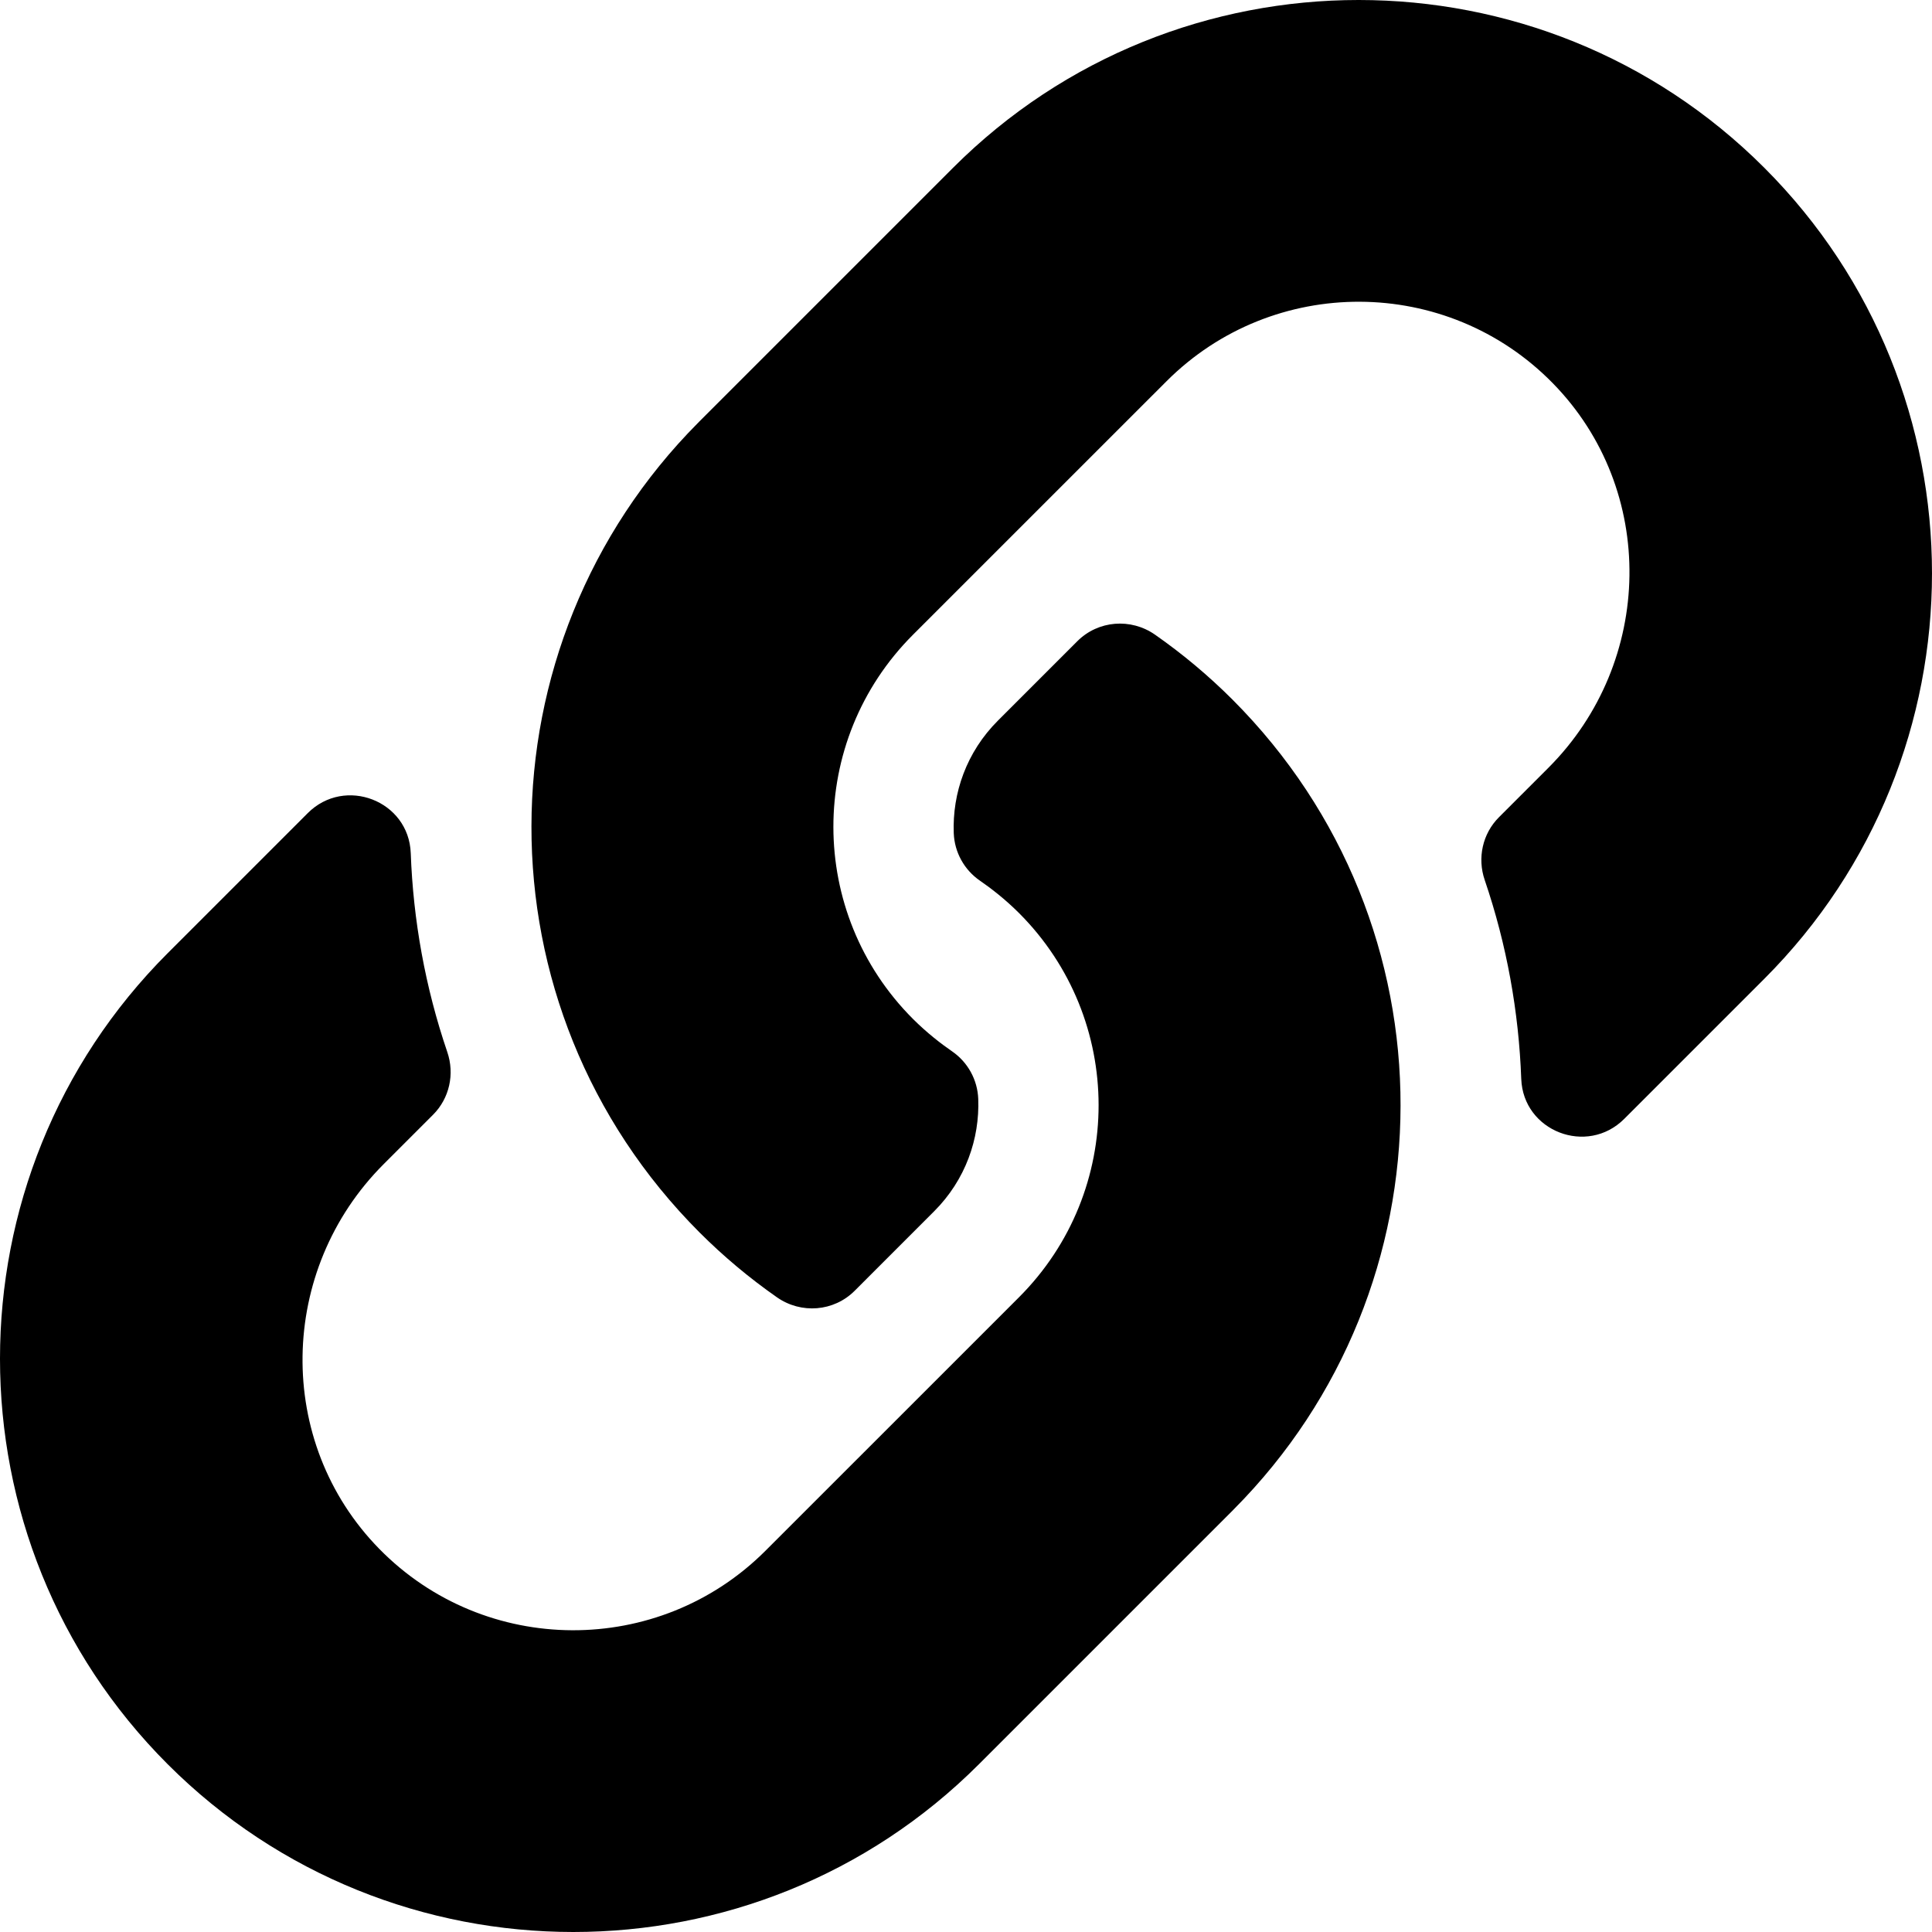
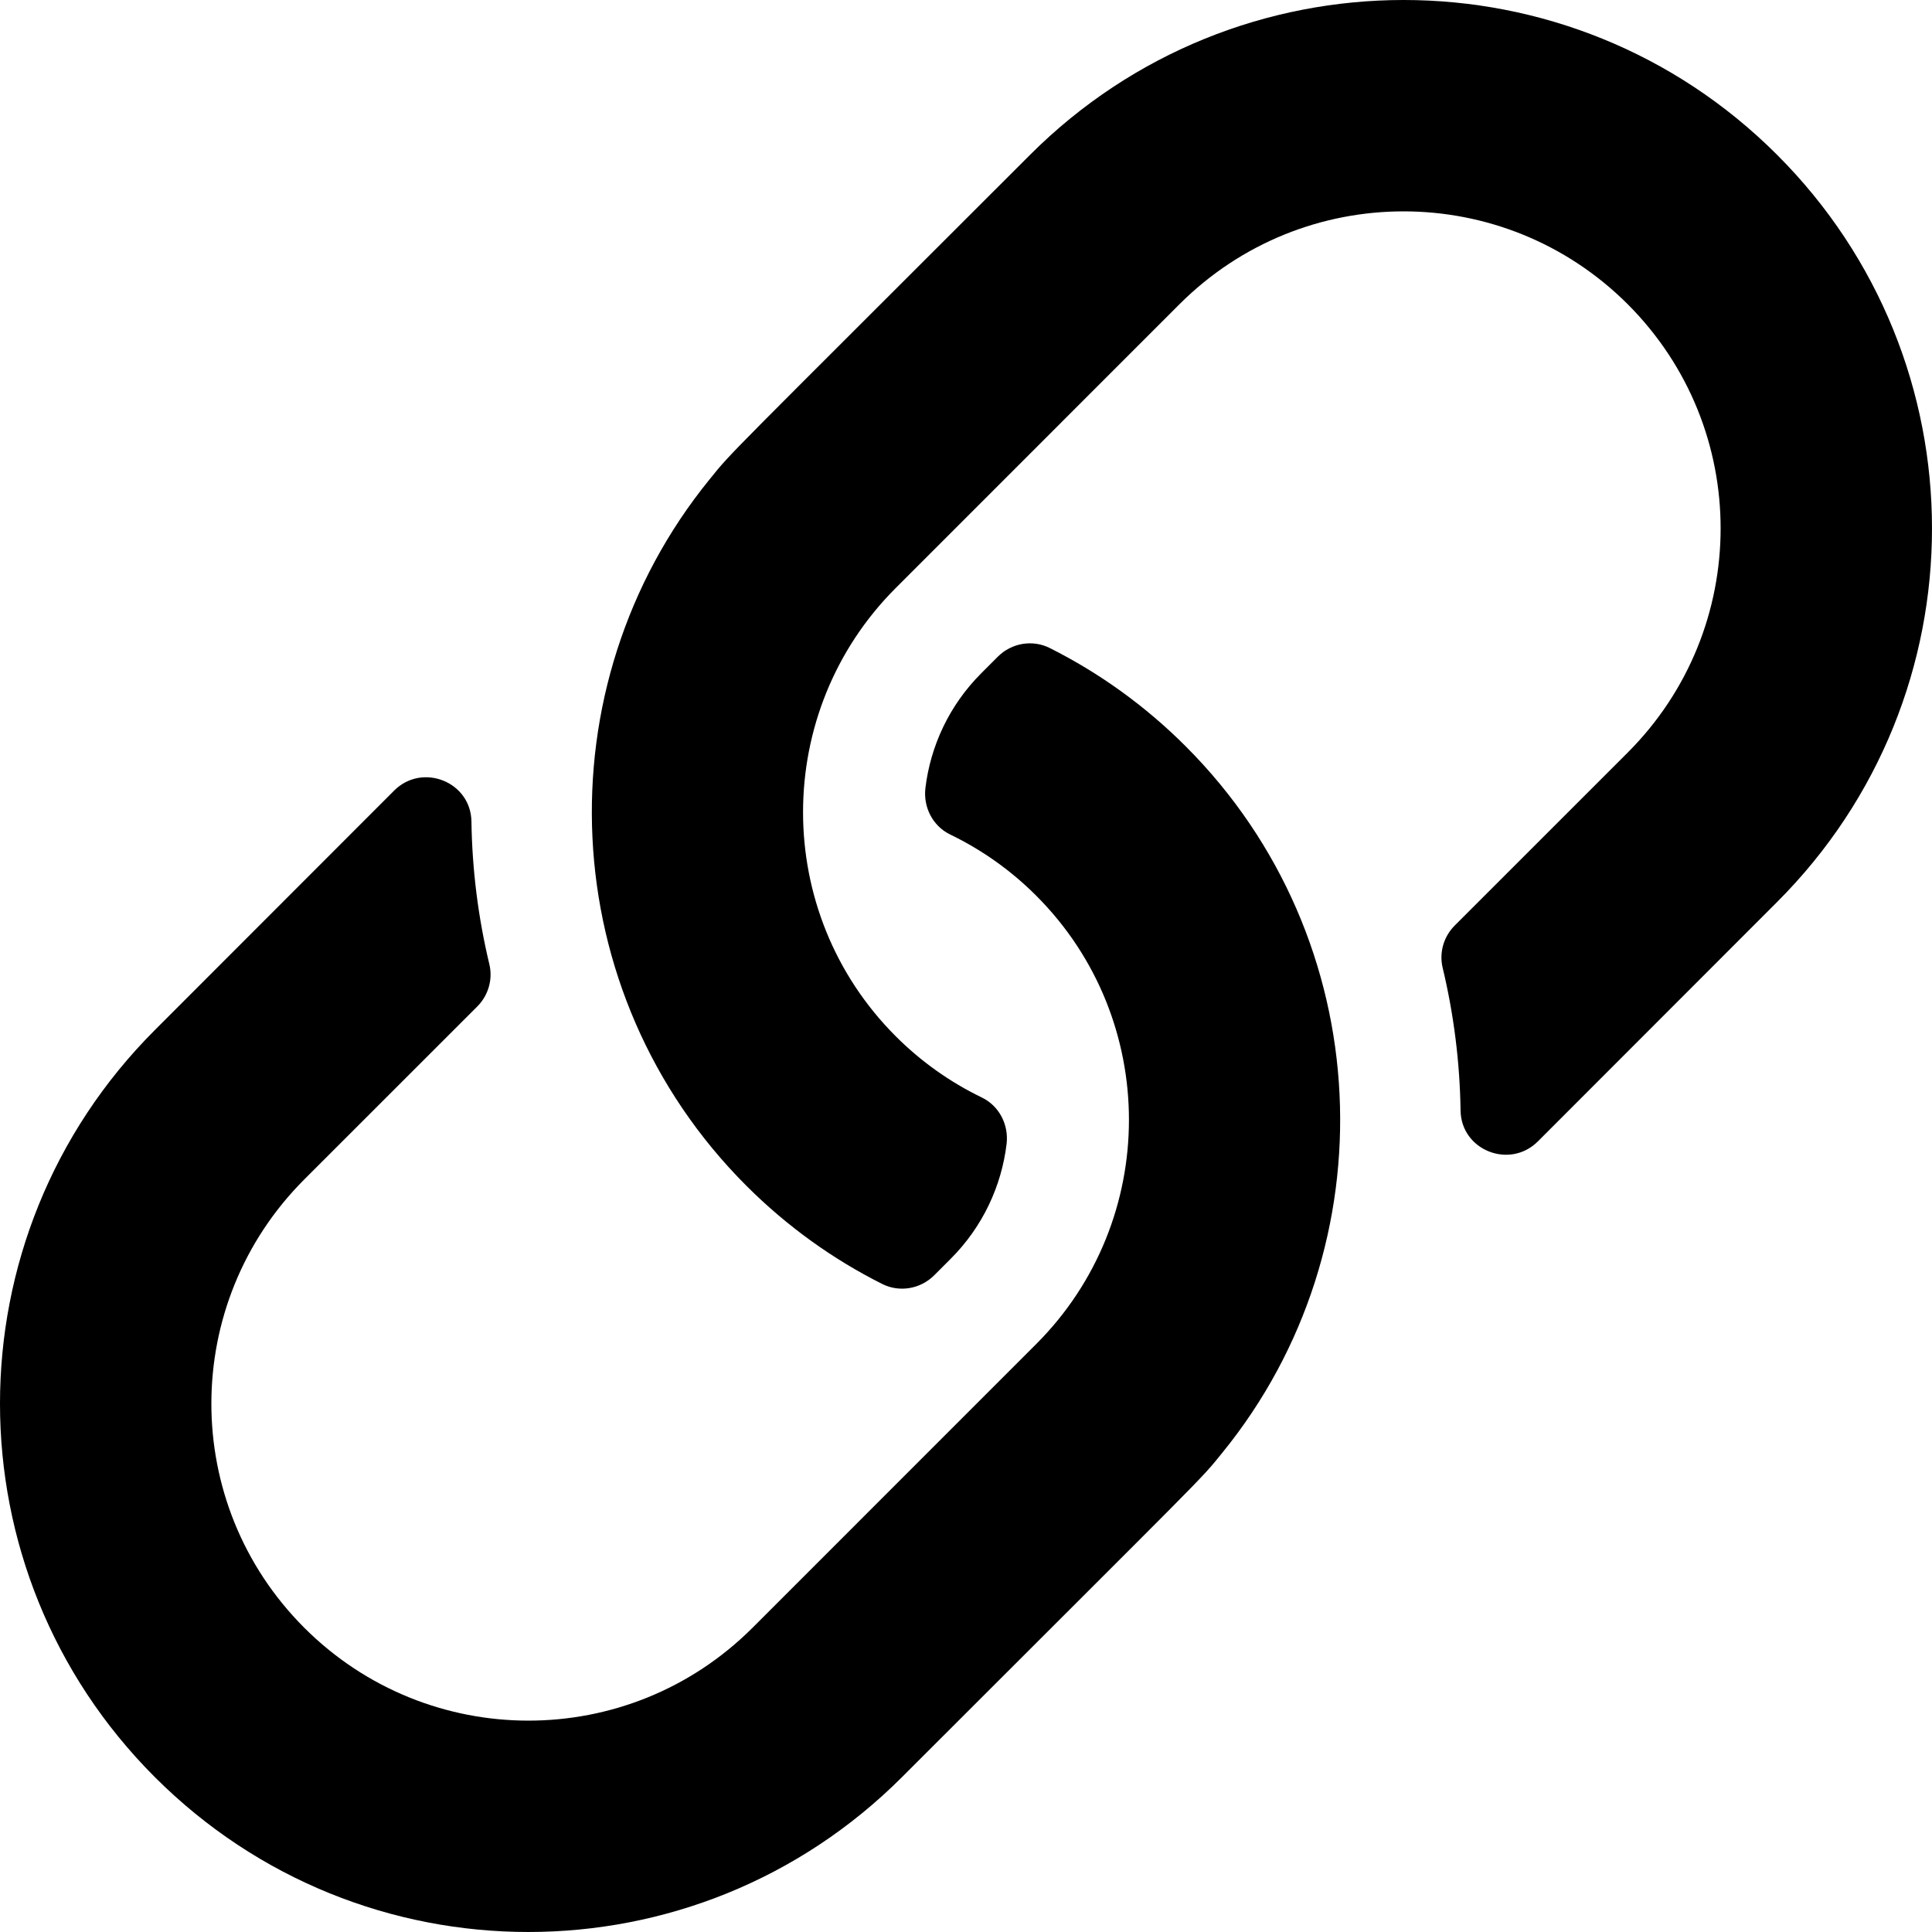
<svg xmlns="http://www.w3.org/2000/svg" viewBox="0 0 512 512">
-   <path d="M326.612 185.391c59.747 59.809 58.927 155.698.36 214.59-.11.12-.24.25-.36.37l-67.2 67.2c-59.27 59.27-155.699 59.262-214.96 0-59.27-59.26-59.27-155.7 0-214.96l37.106-37.106c9.84-9.84 26.786-3.3 27.294 10.606.648 17.722 3.826 35.527 9.69 52.721 1.986 5.822.567 12.262-3.783 16.612l-13.087 13.087c-28.026 28.026-28.905 73.66-1.155 101.96 28.024 28.579 74.086 28.749 102.325.51l67.2-67.19c28.191-28.191 28.073-73.757 0-101.83-3.701-3.694-7.429-6.564-10.341-8.569a16.037 16.037 0 0 1-6.947-12.606c-.396-10.567 3.348-21.456 11.698-29.806l21.054-21.055c5.521-5.521 14.182-6.199 20.584-1.731a152.482 152.482 0 0 1 20.522 17.197zM467.547 44.449c-59.261-59.262-155.69-59.27-214.96 0l-67.2 67.2c-.12.12-.25.25-.36.37-58.566 58.892-59.387 154.781.36 214.59a152.454 152.454 0 0 0 20.521 17.196c6.402 4.468 15.064 3.789 20.584-1.731l21.054-21.055c8.35-8.35 12.094-19.239 11.698-29.806a16.037 16.037 0 0 0-6.947-12.606c-2.912-2.005-6.64-4.875-10.341-8.569-28.073-28.073-28.191-73.639 0-101.83l67.2-67.19c28.239-28.239 74.3-28.069 102.325.51 27.75 28.3 26.872 73.934-1.155 101.96l-13.087 13.087c-4.35 4.35-5.769 10.79-3.783 16.612 5.864 17.194 9.042 34.999 9.69 52.721.509 13.906 17.454 20.446 27.294 10.606l37.106-37.106c59.271-59.259 59.271-155.699.001-214.959z" />
+   <path d="M314.222 197.78c51.091 51.091 54.377 132.287 9.75 187.16-6.242 7.73-2.784 3.865-84.94 86.02-54.696 54.696-143.266 54.745-197.99 0-54.711-54.69-54.734-143.255 0-197.99 32.773-32.773 51.835-51.899 63.409-63.457 7.463-7.452 20.331-2.354 20.486 8.192a173.31 173.31 0 0 0 4.746 37.828c.966 4.029-.272 8.269-3.202 11.198L80.632 312.57c-32.755 32.775-32.887 85.892 0 118.8 32.775 32.755 85.892 32.887 118.8 0l75.19-75.2c32.718-32.725 32.777-86.013 0-118.79a83.722 83.722 0 0 0-22.814-16.229c-4.623-2.233-7.182-7.25-6.561-12.346 1.356-11.122 6.296-21.885 14.815-30.405l4.375-4.375c3.625-3.626 9.177-4.594 13.76-2.294 12.999 6.524 25.187 15.211 36.025 26.049zM470.958 41.04c-54.724-54.745-143.294-54.696-197.99 0-82.156 82.156-78.698 78.29-84.94 86.02-44.627 54.873-41.341 136.069 9.75 187.16 10.838 10.838 23.026 19.525 36.025 26.049 4.582 2.3 10.134 1.331 13.76-2.294l4.375-4.375c8.52-8.519 13.459-19.283 14.815-30.405.621-5.096-1.938-10.113-6.561-12.346a83.706 83.706 0 0 1-22.814-16.229c-32.777-32.777-32.718-86.065 0-118.79l75.19-75.2c32.908-32.887 86.025-32.755 118.8 0 32.887 32.908 32.755 86.025 0 118.8l-45.848 45.84c-2.93 2.929-4.168 7.169-3.202 11.198a173.31 173.31 0 0 1 4.746 37.828c.155 10.546 13.023 15.644 20.486 8.192 11.574-11.558 30.636-30.684 63.409-63.457 54.733-54.735 54.71-143.3-.001-197.991z" />
</svg>
